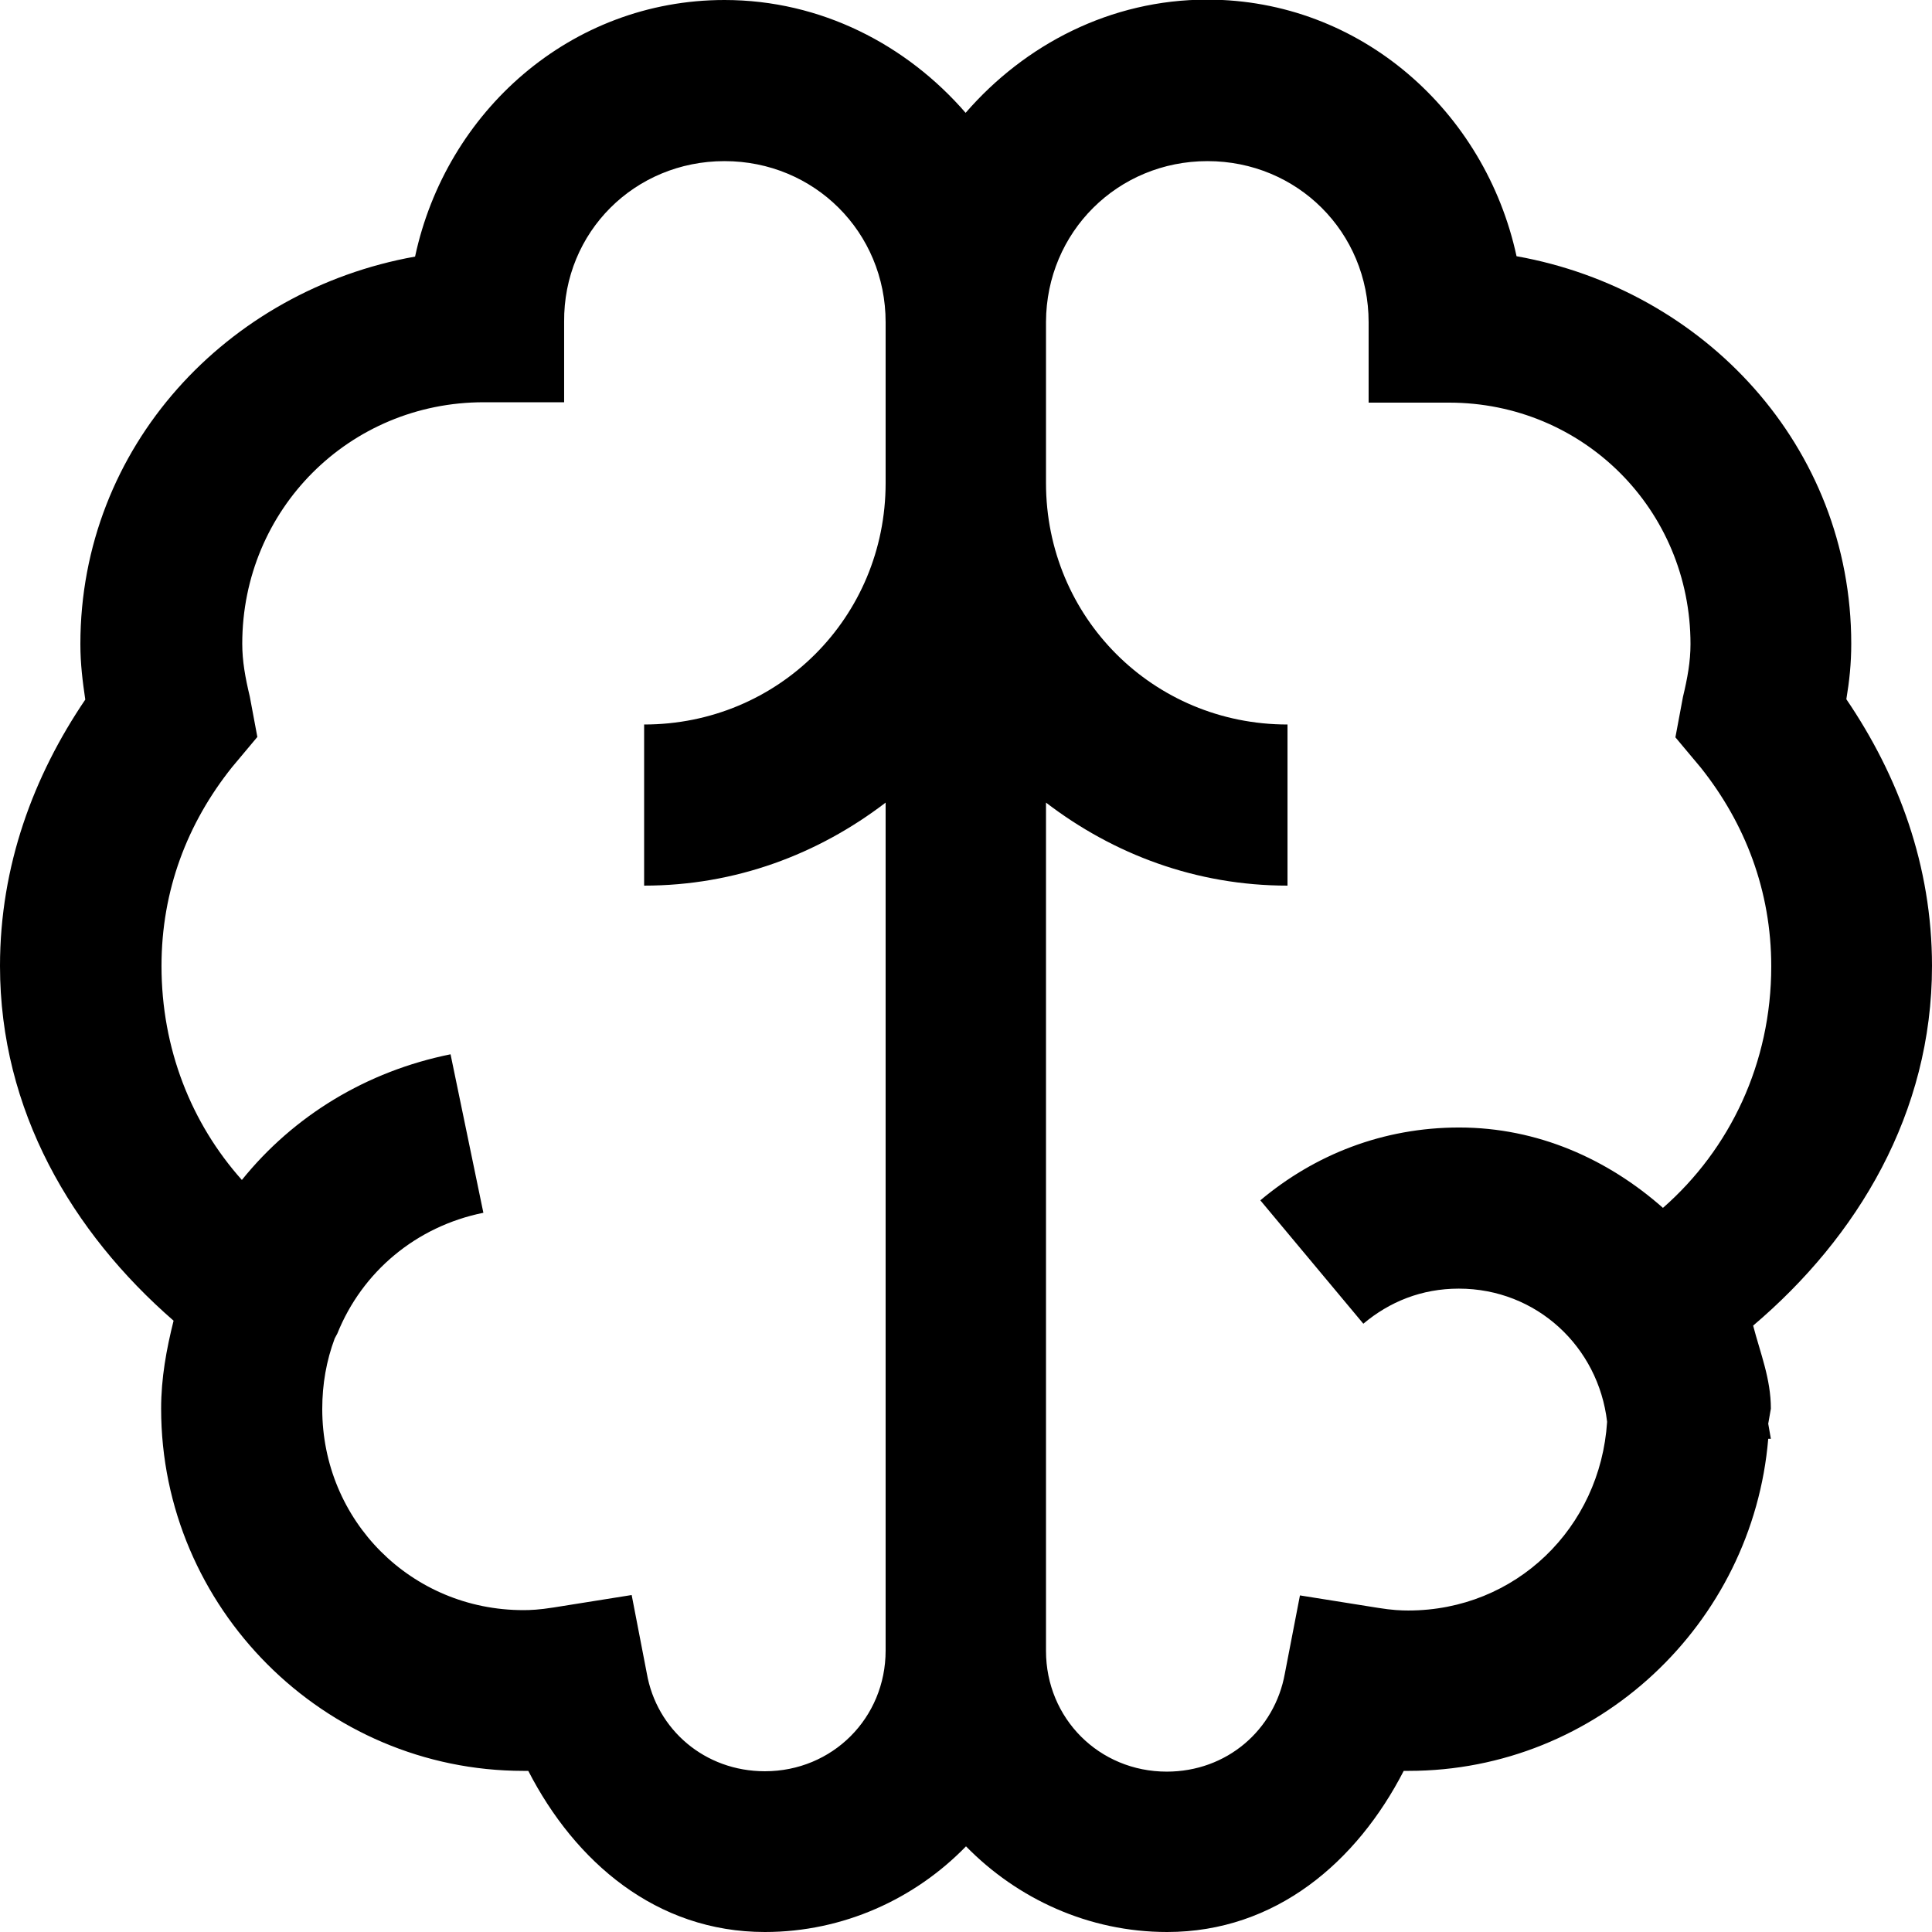
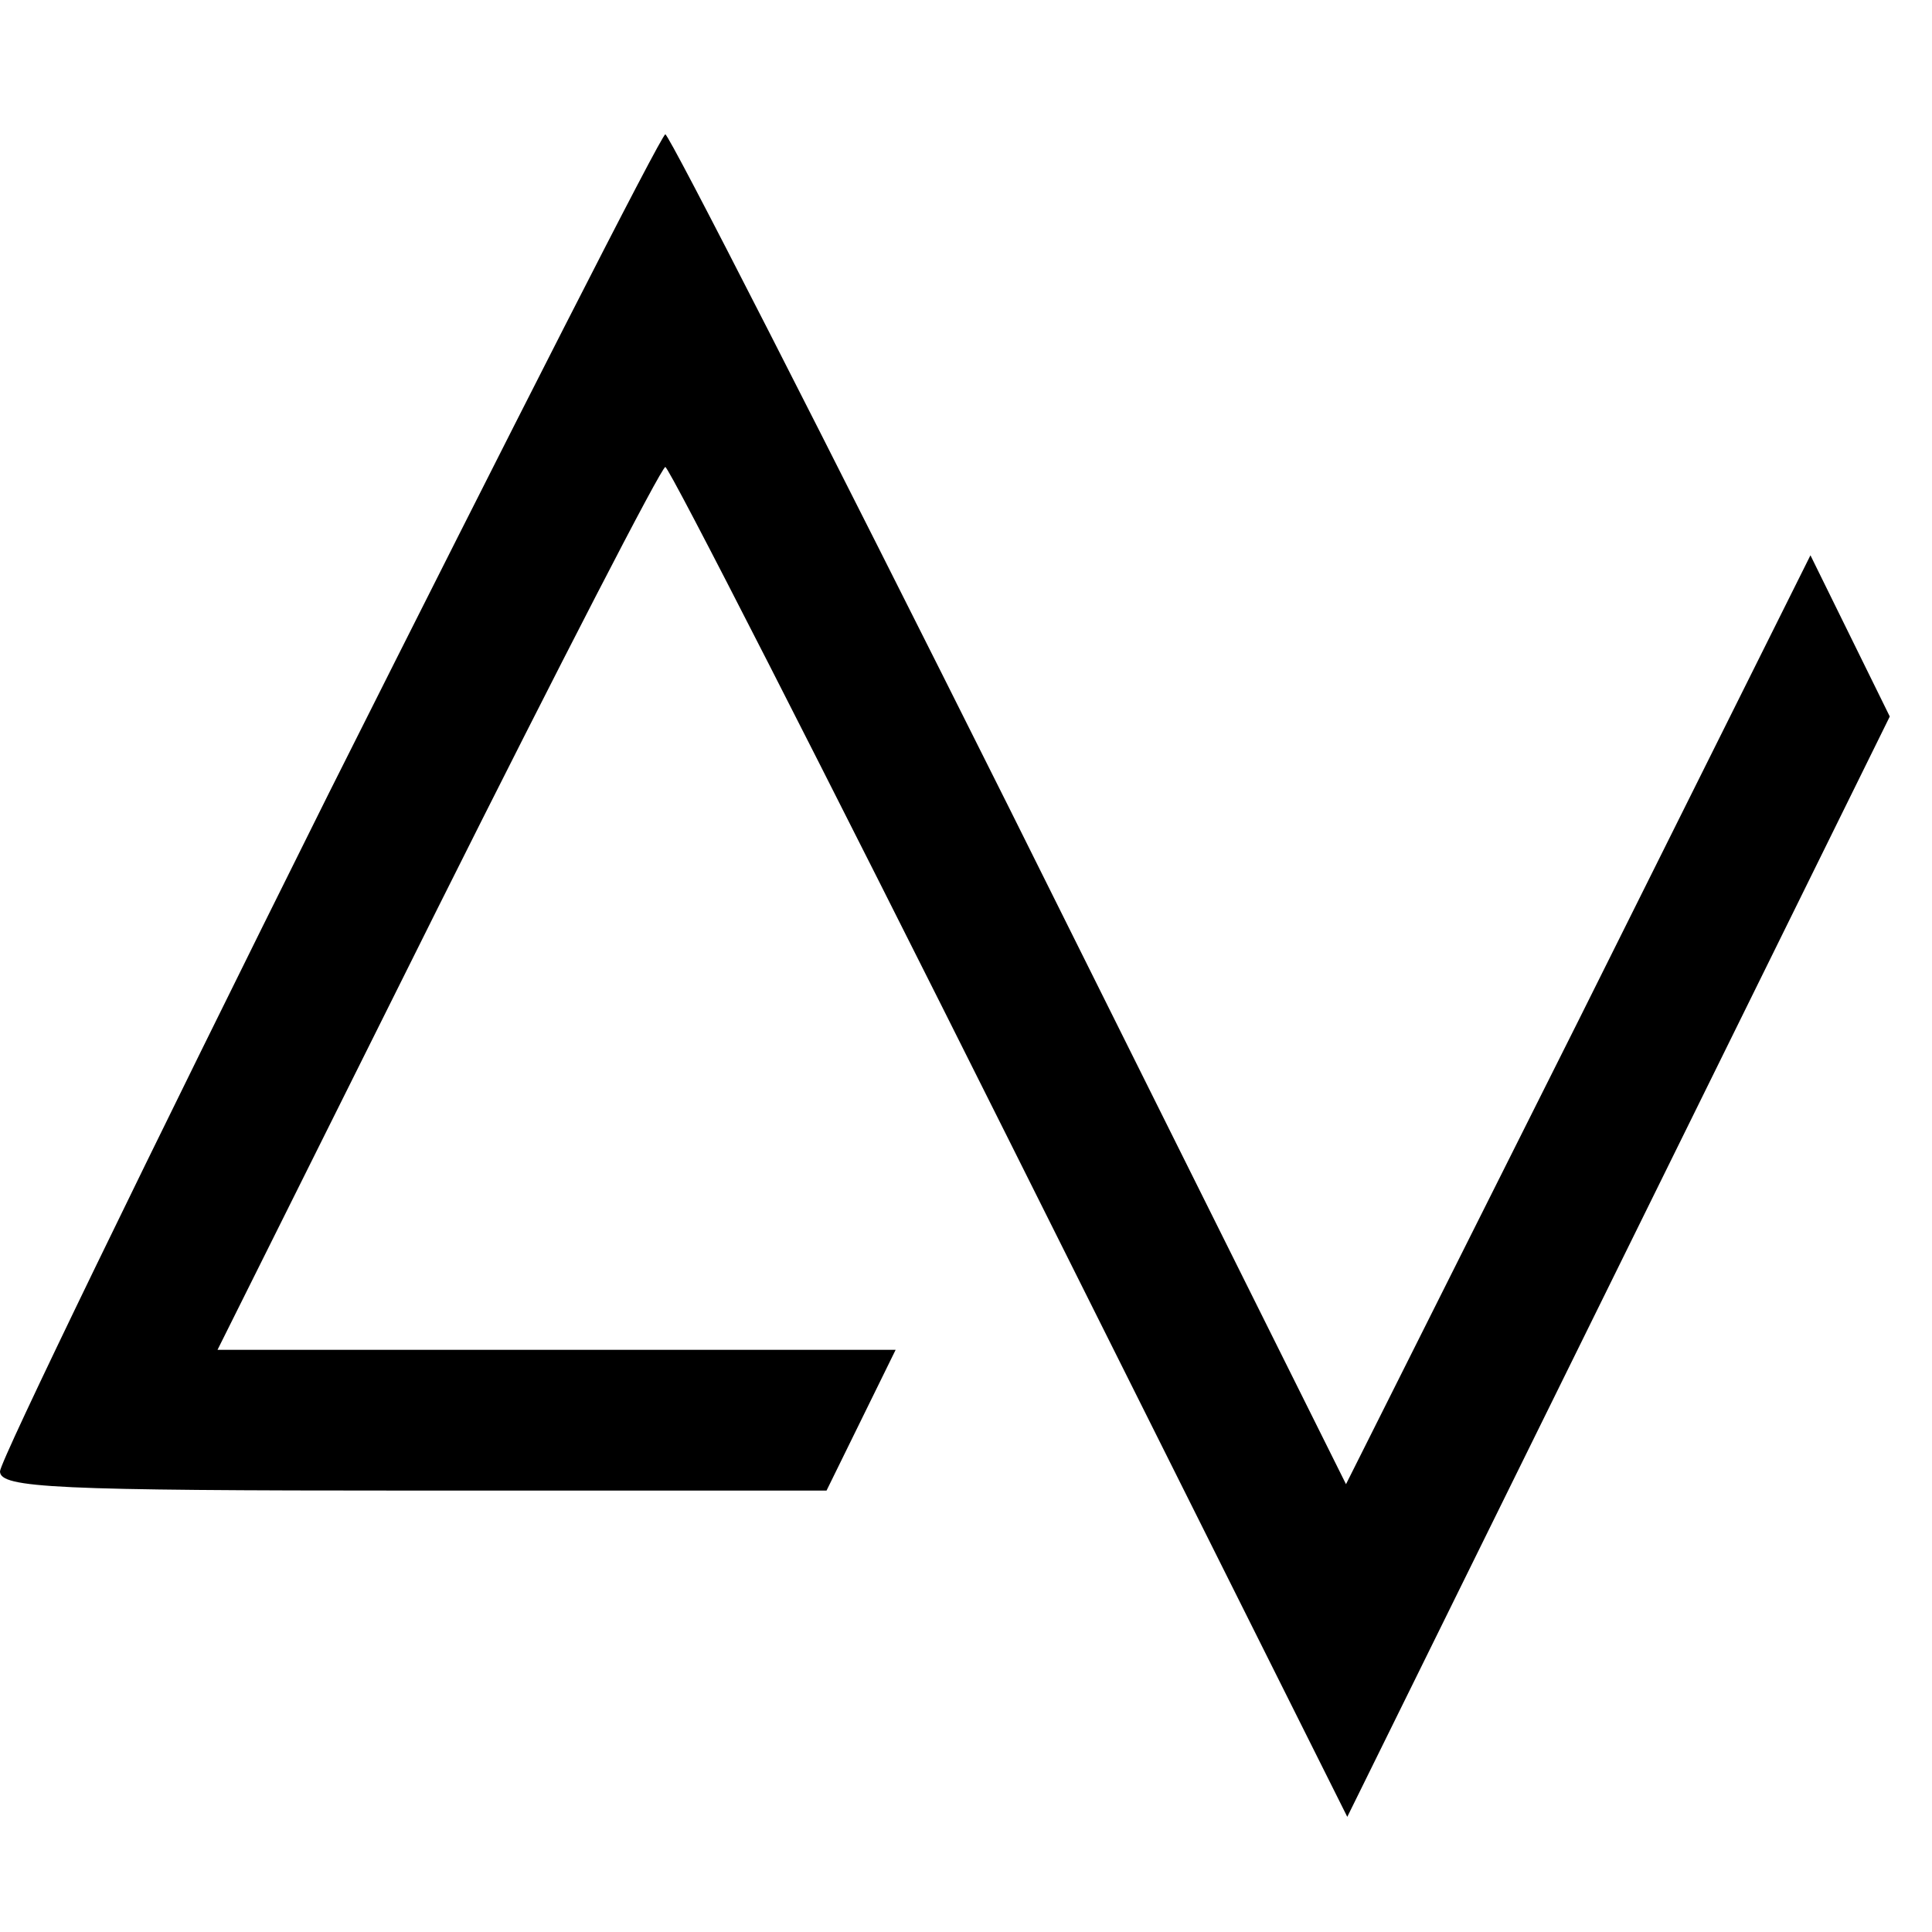
- <svg xmlns="http://www.w3.org/2000/svg" version="1.1" width="512" height="512">
-   <svg version="1.1" id="SvgjsSvg1000" x="0px" y="0px" viewBox="0 0 512 512" style="enable-background:new 0 0 512 512;" xml:space="preserve">
-     <g>
-       <path d="M192,0c-40.8,0-73.8,29.6-82,68c-49.8,8.9-88.7,50.4-88.7,102.7c0,5.3,0.6,9.9,1.3,14.7C8.9,205.6,0,229.4,0,256   c0,38.3,19.1,70.6,46,94c-1.9,7.6-3.3,15.2-3.3,23.3c0,52.8,43.2,96,96,96h1.3c12.4,24.1,33.9,42.7,62.7,42.7   c20.8,0,39.8-8.8,53.3-22.7c13.6,13.9,32.5,22.7,53.3,22.7c28.8,0,50.3-18.6,62.7-42.7h1.3c50.1,0,91.2-39,95.3-88h0.7l-0.7-4   l0.7-4c0-7.9-2.8-14.7-4.7-22C492.3,327.8,512,295,512,256c0-26.6-8.9-50.4-22.7-70.7c0.8-4.8,1.3-9.4,1.3-14.7   c0-52.3-38.9-93.8-88.7-102.7c-8.3-38.4-41.3-68-82-68c-25.6,0-48.3,11.9-64,30C240.3,11.9,217.6,0,192,0z M192,42.7   c23.8,0,42.7,18.8,42.7,42.7V128c0,35.6-28.4,64-64,64v42.7c24.2,0,46.1-8.3,64-22v224.7c0,17.9-14.1,32-32,32   c-15.9,0-28.7-11-31.3-26l-4-20.7l-20.7,3.3c-3.8,0.6-6.1,0.7-8,0.7c-29.7,0-53.3-23.7-53.3-53.3c0-6.6,1.1-12.8,3.3-18.7l0.7-1.3   c6.6-16.4,20.9-28.4,38.7-32l-8.7-42c-22.3,4.5-41.6,16.3-55.3,33.3c-13.4-15-21.3-34.8-21.3-56.7c0-20,6.8-37.8,18.7-52.7l6.7-8   l-2-10.7c-1.2-5-2-9.4-2-14c0-35.6,28.4-64,64-64h21.3V85.3C149.3,61.5,168.2,42.7,192,42.7z M320,42.7c23.8,0,42.7,18.8,42.7,42.7   v21.3H384c35.6,0,64,28.4,64,64c0,4.6-0.8,9-2,14l-2,10.7l6.7,8c11.8,14.8,18.7,32.7,18.7,52.7c0,25.6-10.9,48.4-28.7,64   c-14.6-12.9-33.2-21.3-54-21.3c-20.2,0-38.3,7.2-52.7,19.3l27.3,32.7c6.9-5.8,15.4-9.3,25.3-9.3c20.6,0,37,15.4,39.3,35.3   c-1.8,28.1-24.2,50-52.7,50c-1.9,0-4.3-0.1-8-0.7l-20.7-3.3l-4,20.7c-2.7,15-15.4,26-31.3,26c-17.9,0-32-14.1-32-32V212.7   c17.9,13.7,39.8,22,64,22V192c-35.6,0-64-28.4-64-64V85.3C277.3,61.5,296.2,42.7,320,42.7z" />
+ <svg xmlns="http://www.w3.org/2000/svg" version="1.1" width="24" height="24">
+   <svg version="1.0" width="24" height="24" viewBox="0 0 151 132" preserveAspectRatio="xMidYMid meet">
+     <g transform="translate(0,132) scale(0.1,-0.1)" fill="#000000" stroke="none">
+       <path d="M257 795 c-141 -283 -257 -522 -257 -530 0 -13 43 -15 323 -15 l323 0 27 55 27 55 -265 0 -265 0 172 345 c95 190 175 345 178 345 3 0 124 -237 269 -527 l264 -528 212 430 212 430 -31 63 -31 63 -181 -363 -182 -363 -263 528 c-145 290 -266 527 -269 527 -3 0 -121 -232 -263 -515z" />
    </g>
  </svg>
  <style>@media (prefers-color-scheme: light) { :root { filter: none; } }
@media (prefers-color-scheme: dark) { :root { filter: invert(100%); } }
</style>
</svg>
